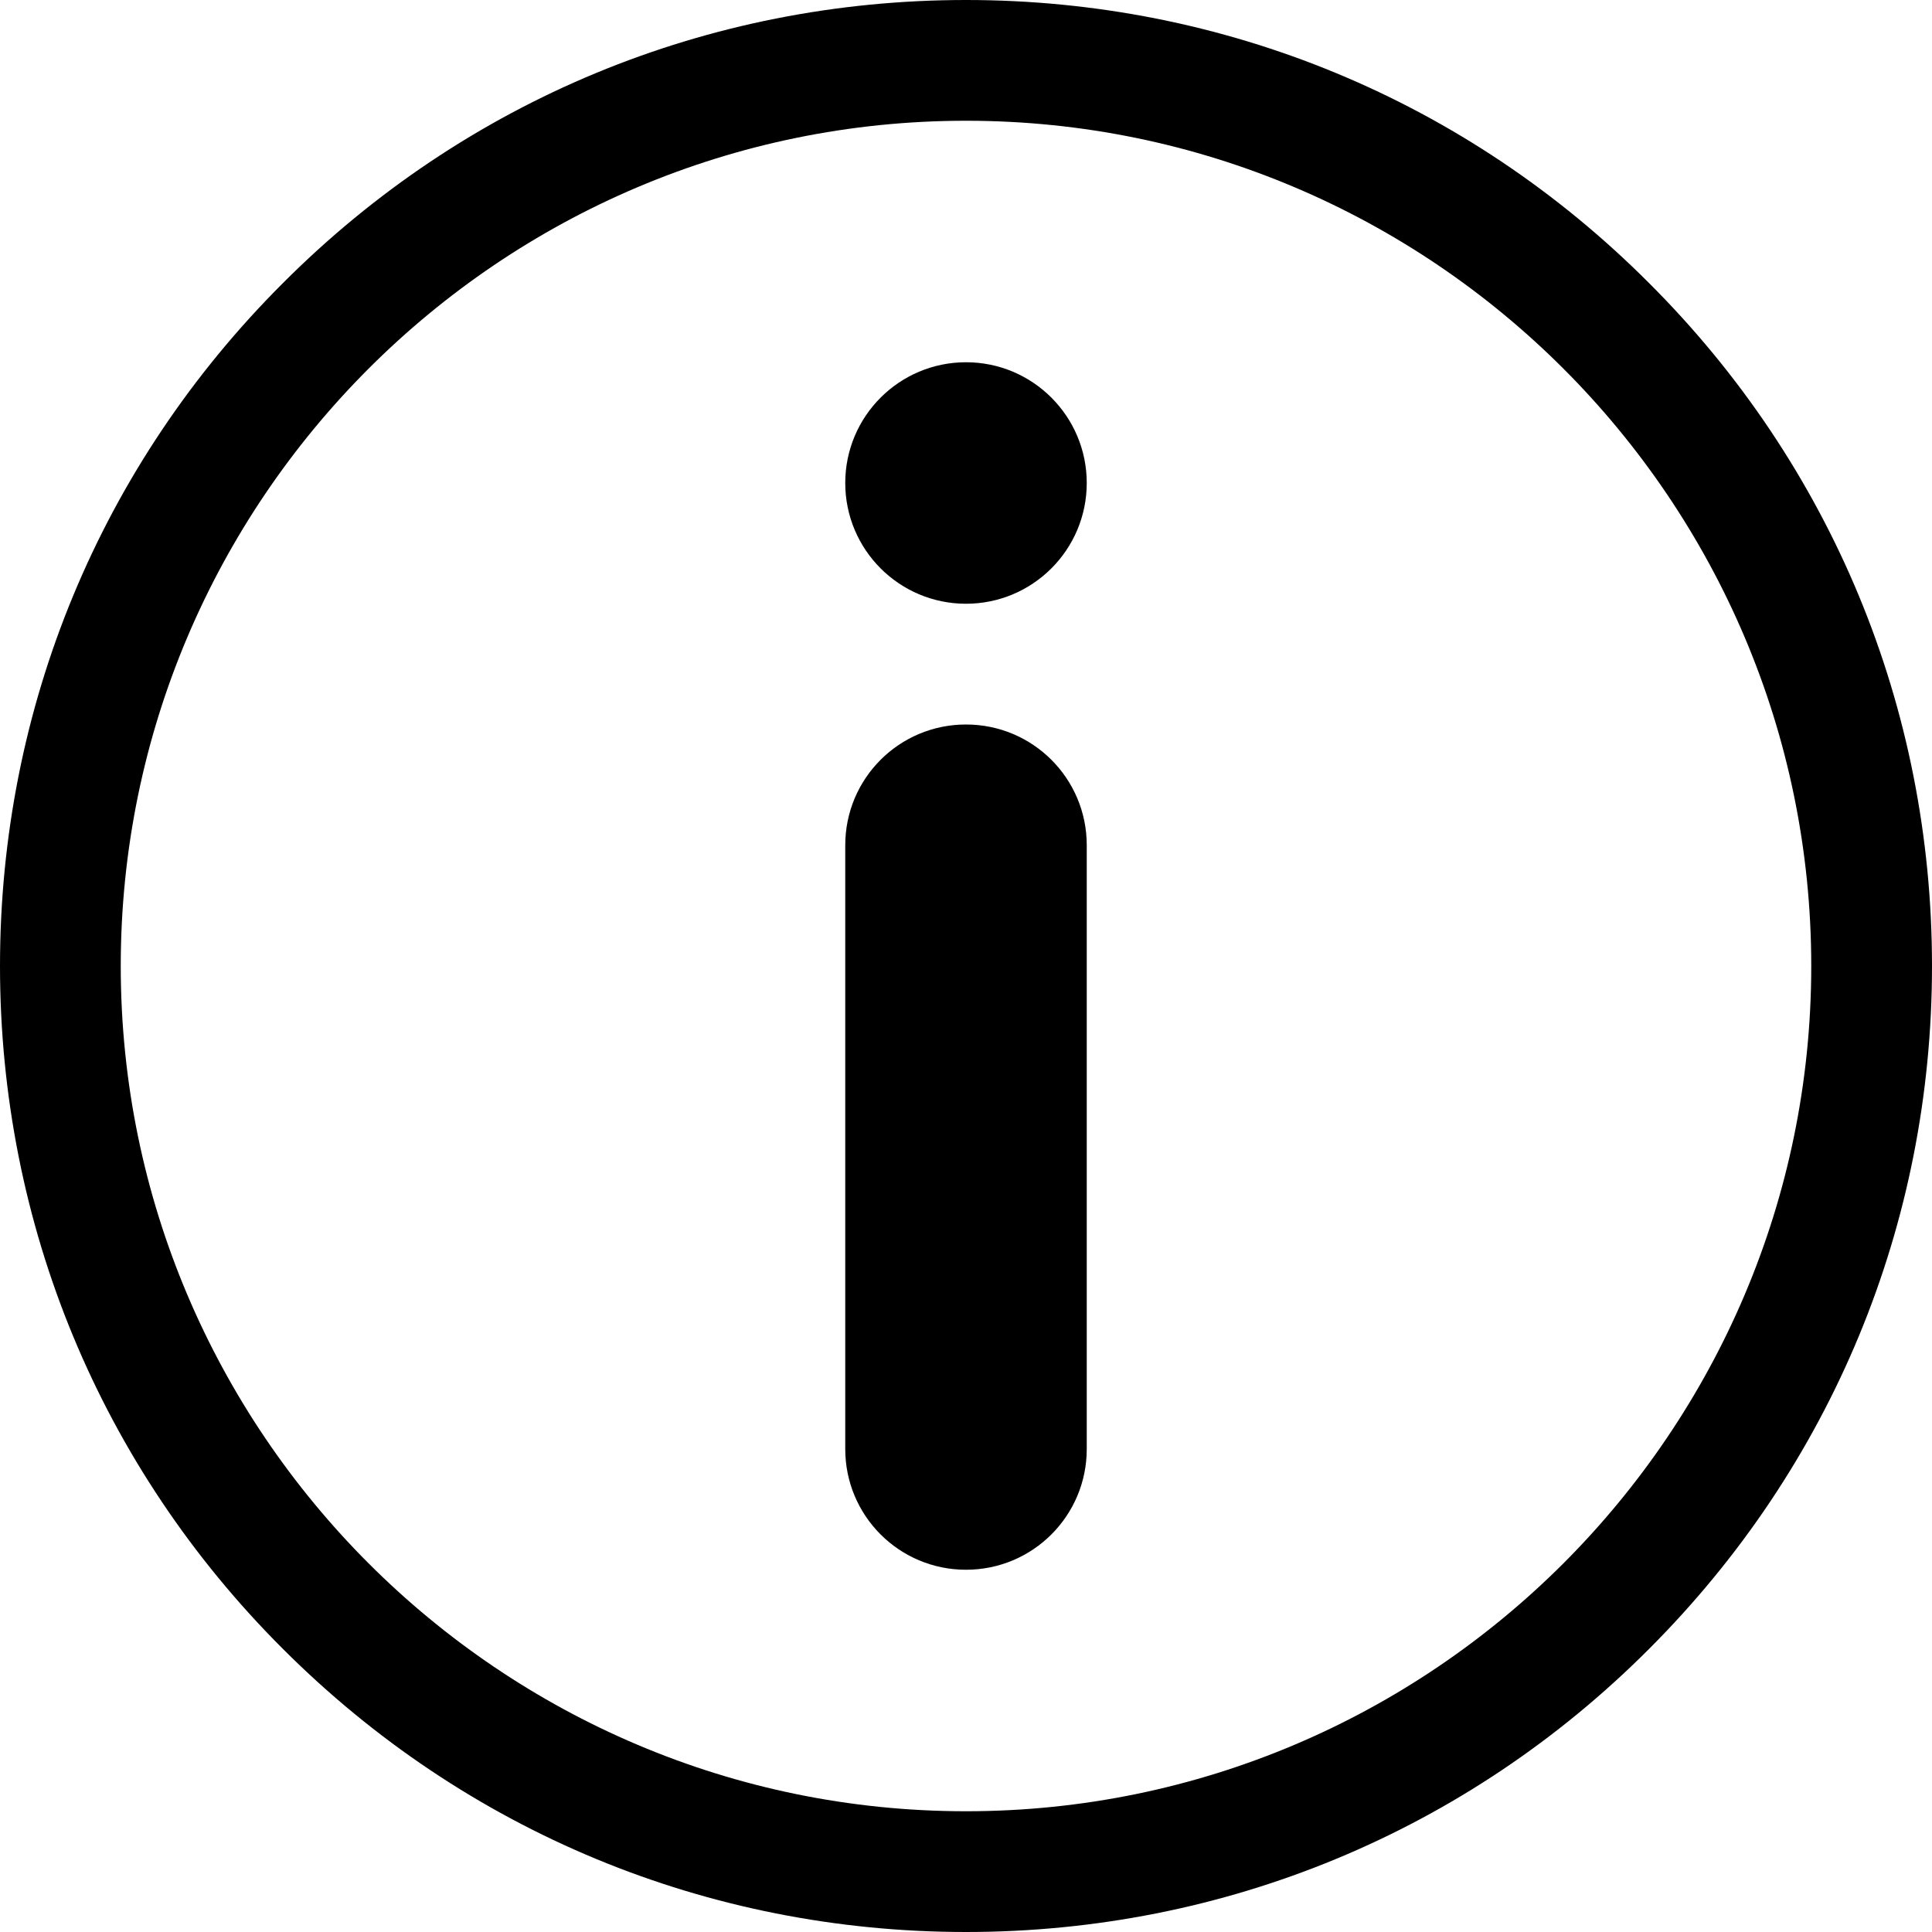
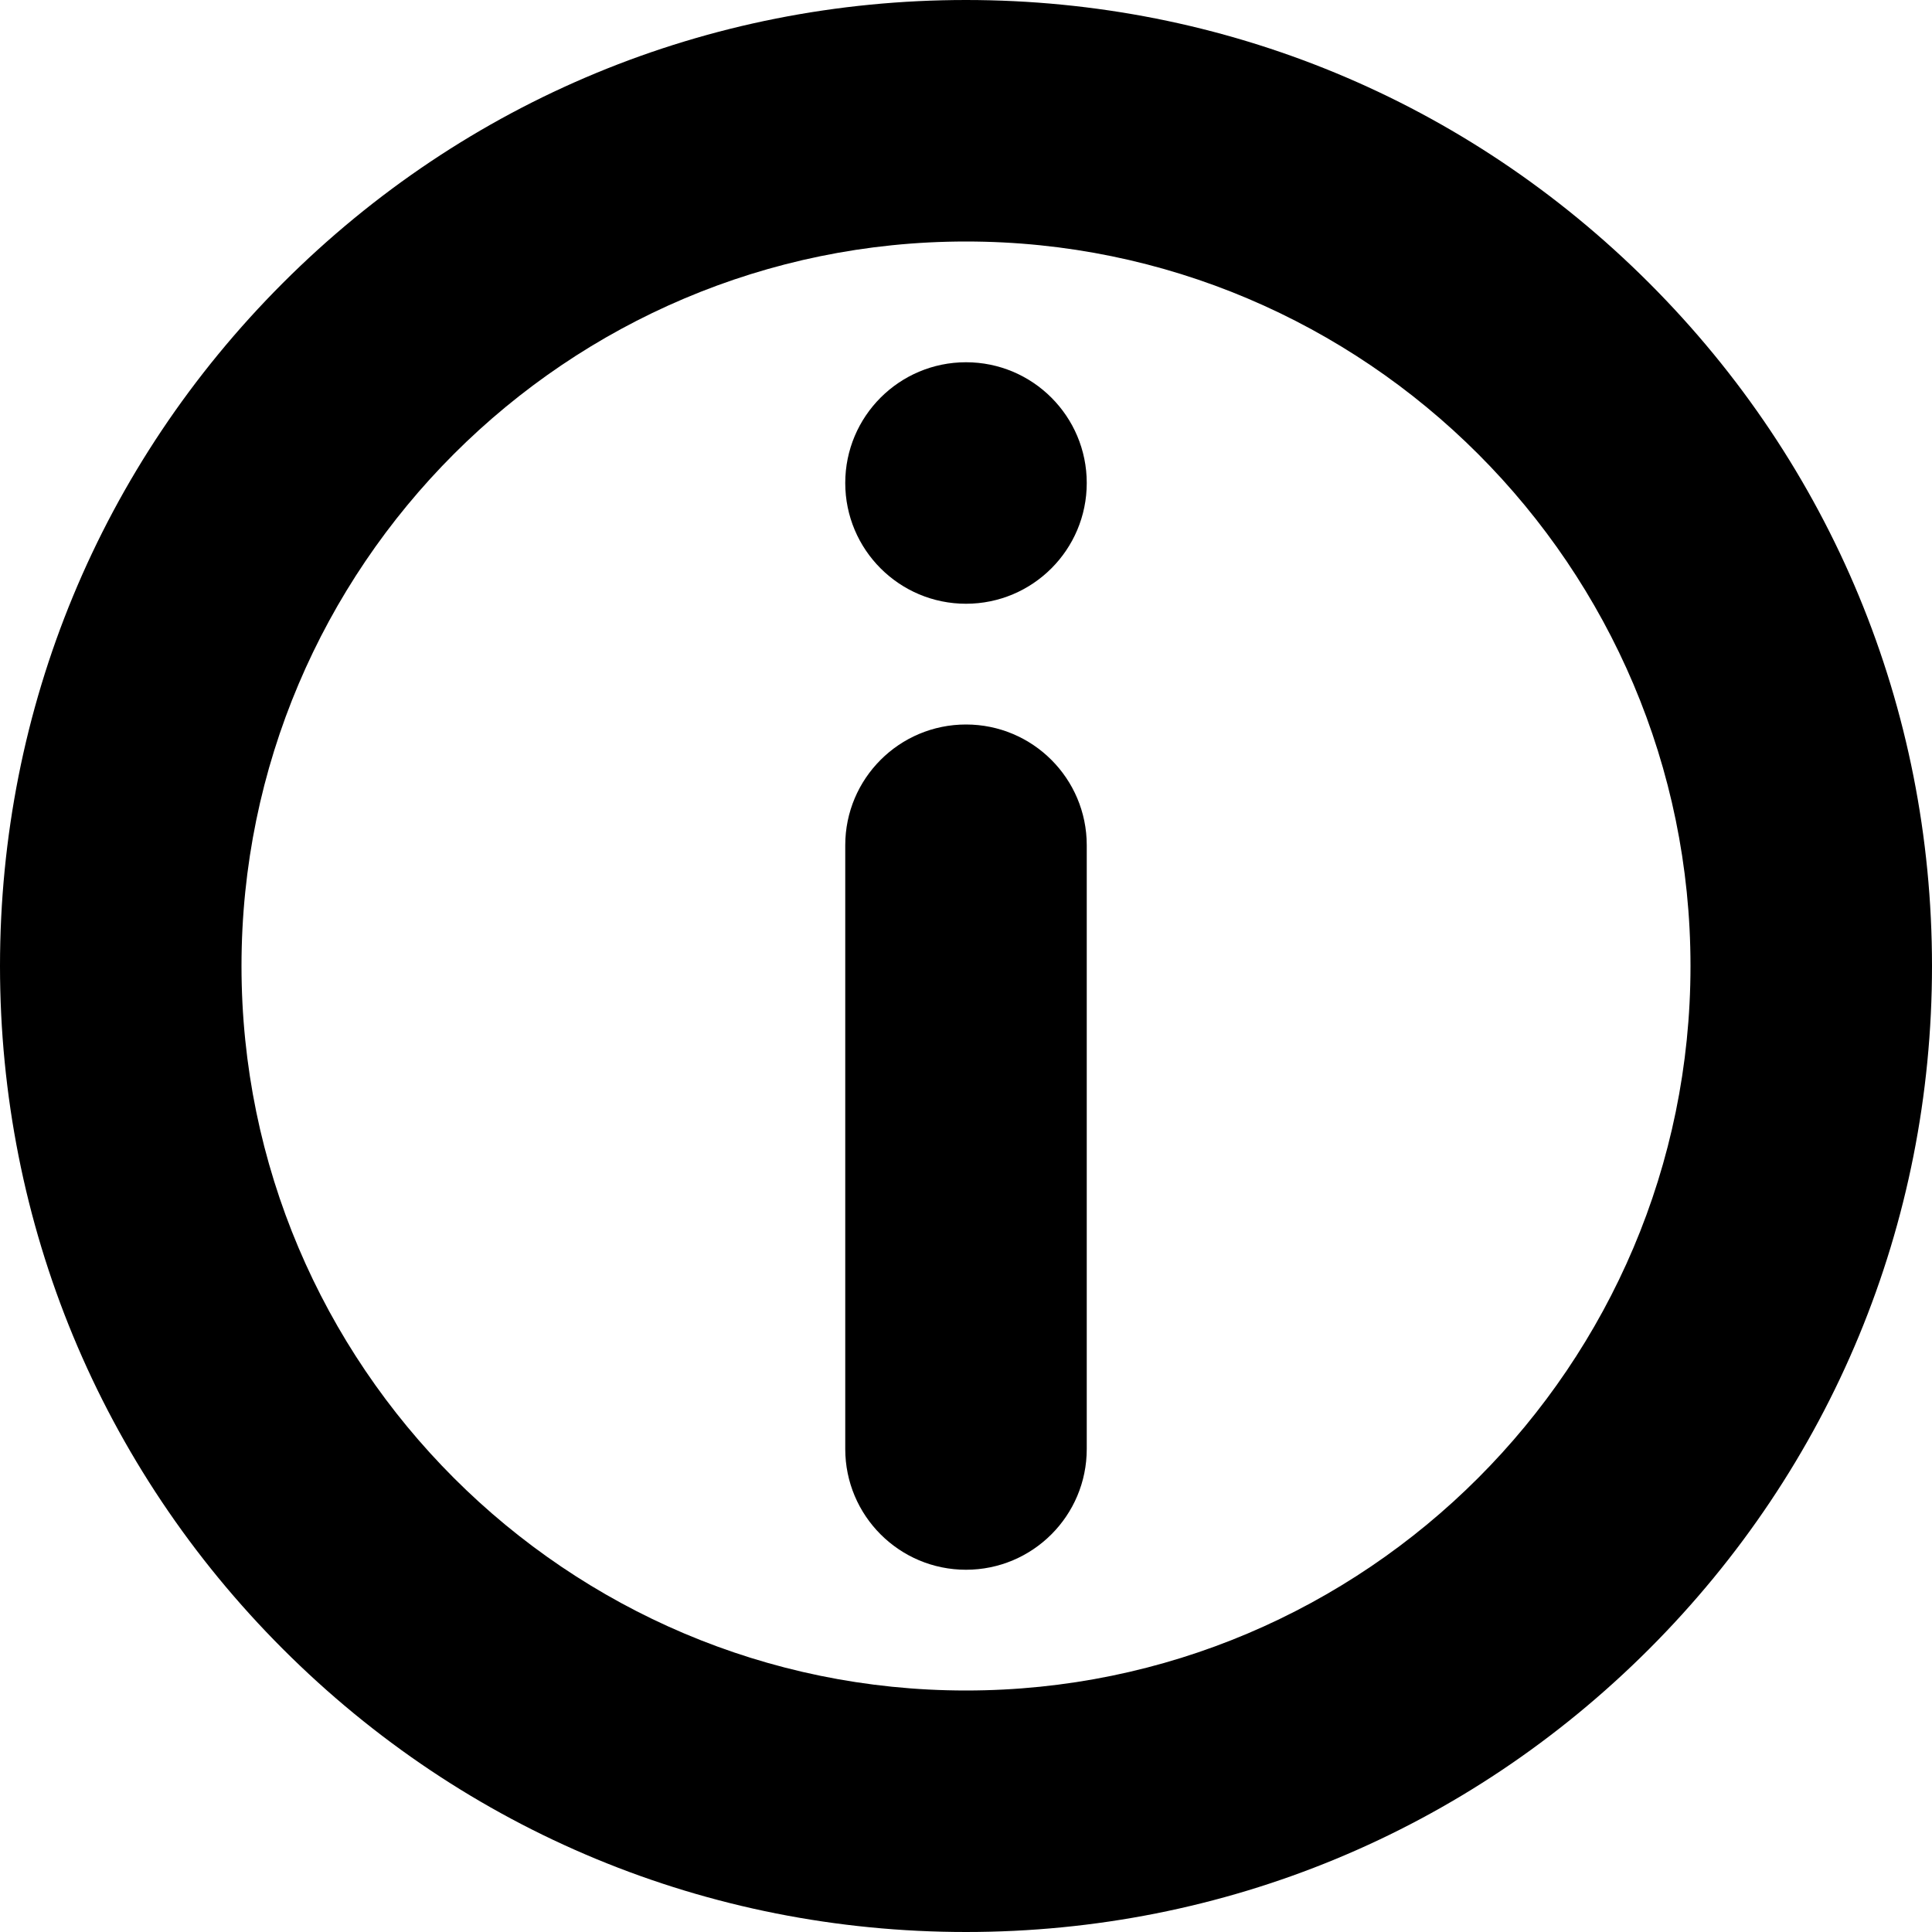
- <svg xmlns="http://www.w3.org/2000/svg" version="1.1" id="info_panel_closed" x="0px" y="0px" viewBox="0 0 512 512" enable-background="new 0 0 512 512" xml:space="preserve">
+ <svg xmlns="http://www.w3.org/2000/svg" version="1.1" id="info-circle-open" x="0px" y="0px" viewBox="0 0 512 512" enable-background="new 0 0 512 512" xml:space="preserve">
  <g>
-     <path d="M437,75C388.7,26.6,324.4,0,256,0C187.6,0,123.3,26.6,75,75C26.6,123.3,0,187.6,0,256c0,68.4,26.6,132.7,75,181   c48.4,48.4,112.6,75,181,75c68.4,0,132.7-26.6,181-75c48.4-48.4,75-112.6,75-181C512,187.6,485.4,123.3,437,75z M256,480   C132.5,480,32,379.5,32,256S132.5,32,256,32s224,100.5,224,224S379.5,480,256,480z" />
-     <path d="M288,384V224c0-17.7-14.3-32-32-32c-17.7,0-32,14.3-32,32v160c0,17.7,14.3,32,32,32C273.7,416,288,401.7,288,384z" />
+     <path d="M256,192c-17.673,0-32,14.327-32,32v160c0,17.673,14.327,32,32,32c17.673,0,32-14.327,32-32V224   C288,206.327,273.673,192,256,192z" />
    <circle cx="256" cy="128" r="32" />
+     <path d="M437.019,74.981C388.667,26.629,324.38,0,256,0C187.62,0,123.332,26.629,74.981,74.981   C26.629,123.332,0,187.62,0,256c0,68.38,26.629,132.667,74.981,181.019C123.332,485.371,187.62,512,256,512   c68.38,0,132.667-26.629,181.019-74.981C485.371,388.667,512,324.38,512,256   C512,187.62,485.371,123.332,437.019,74.981z M256,448c-105.869,0-192-86.131-192-192S150.131,64,256,64   s192,86.131,192,192S361.869,448,256,448z" />
  </g>
</svg>
